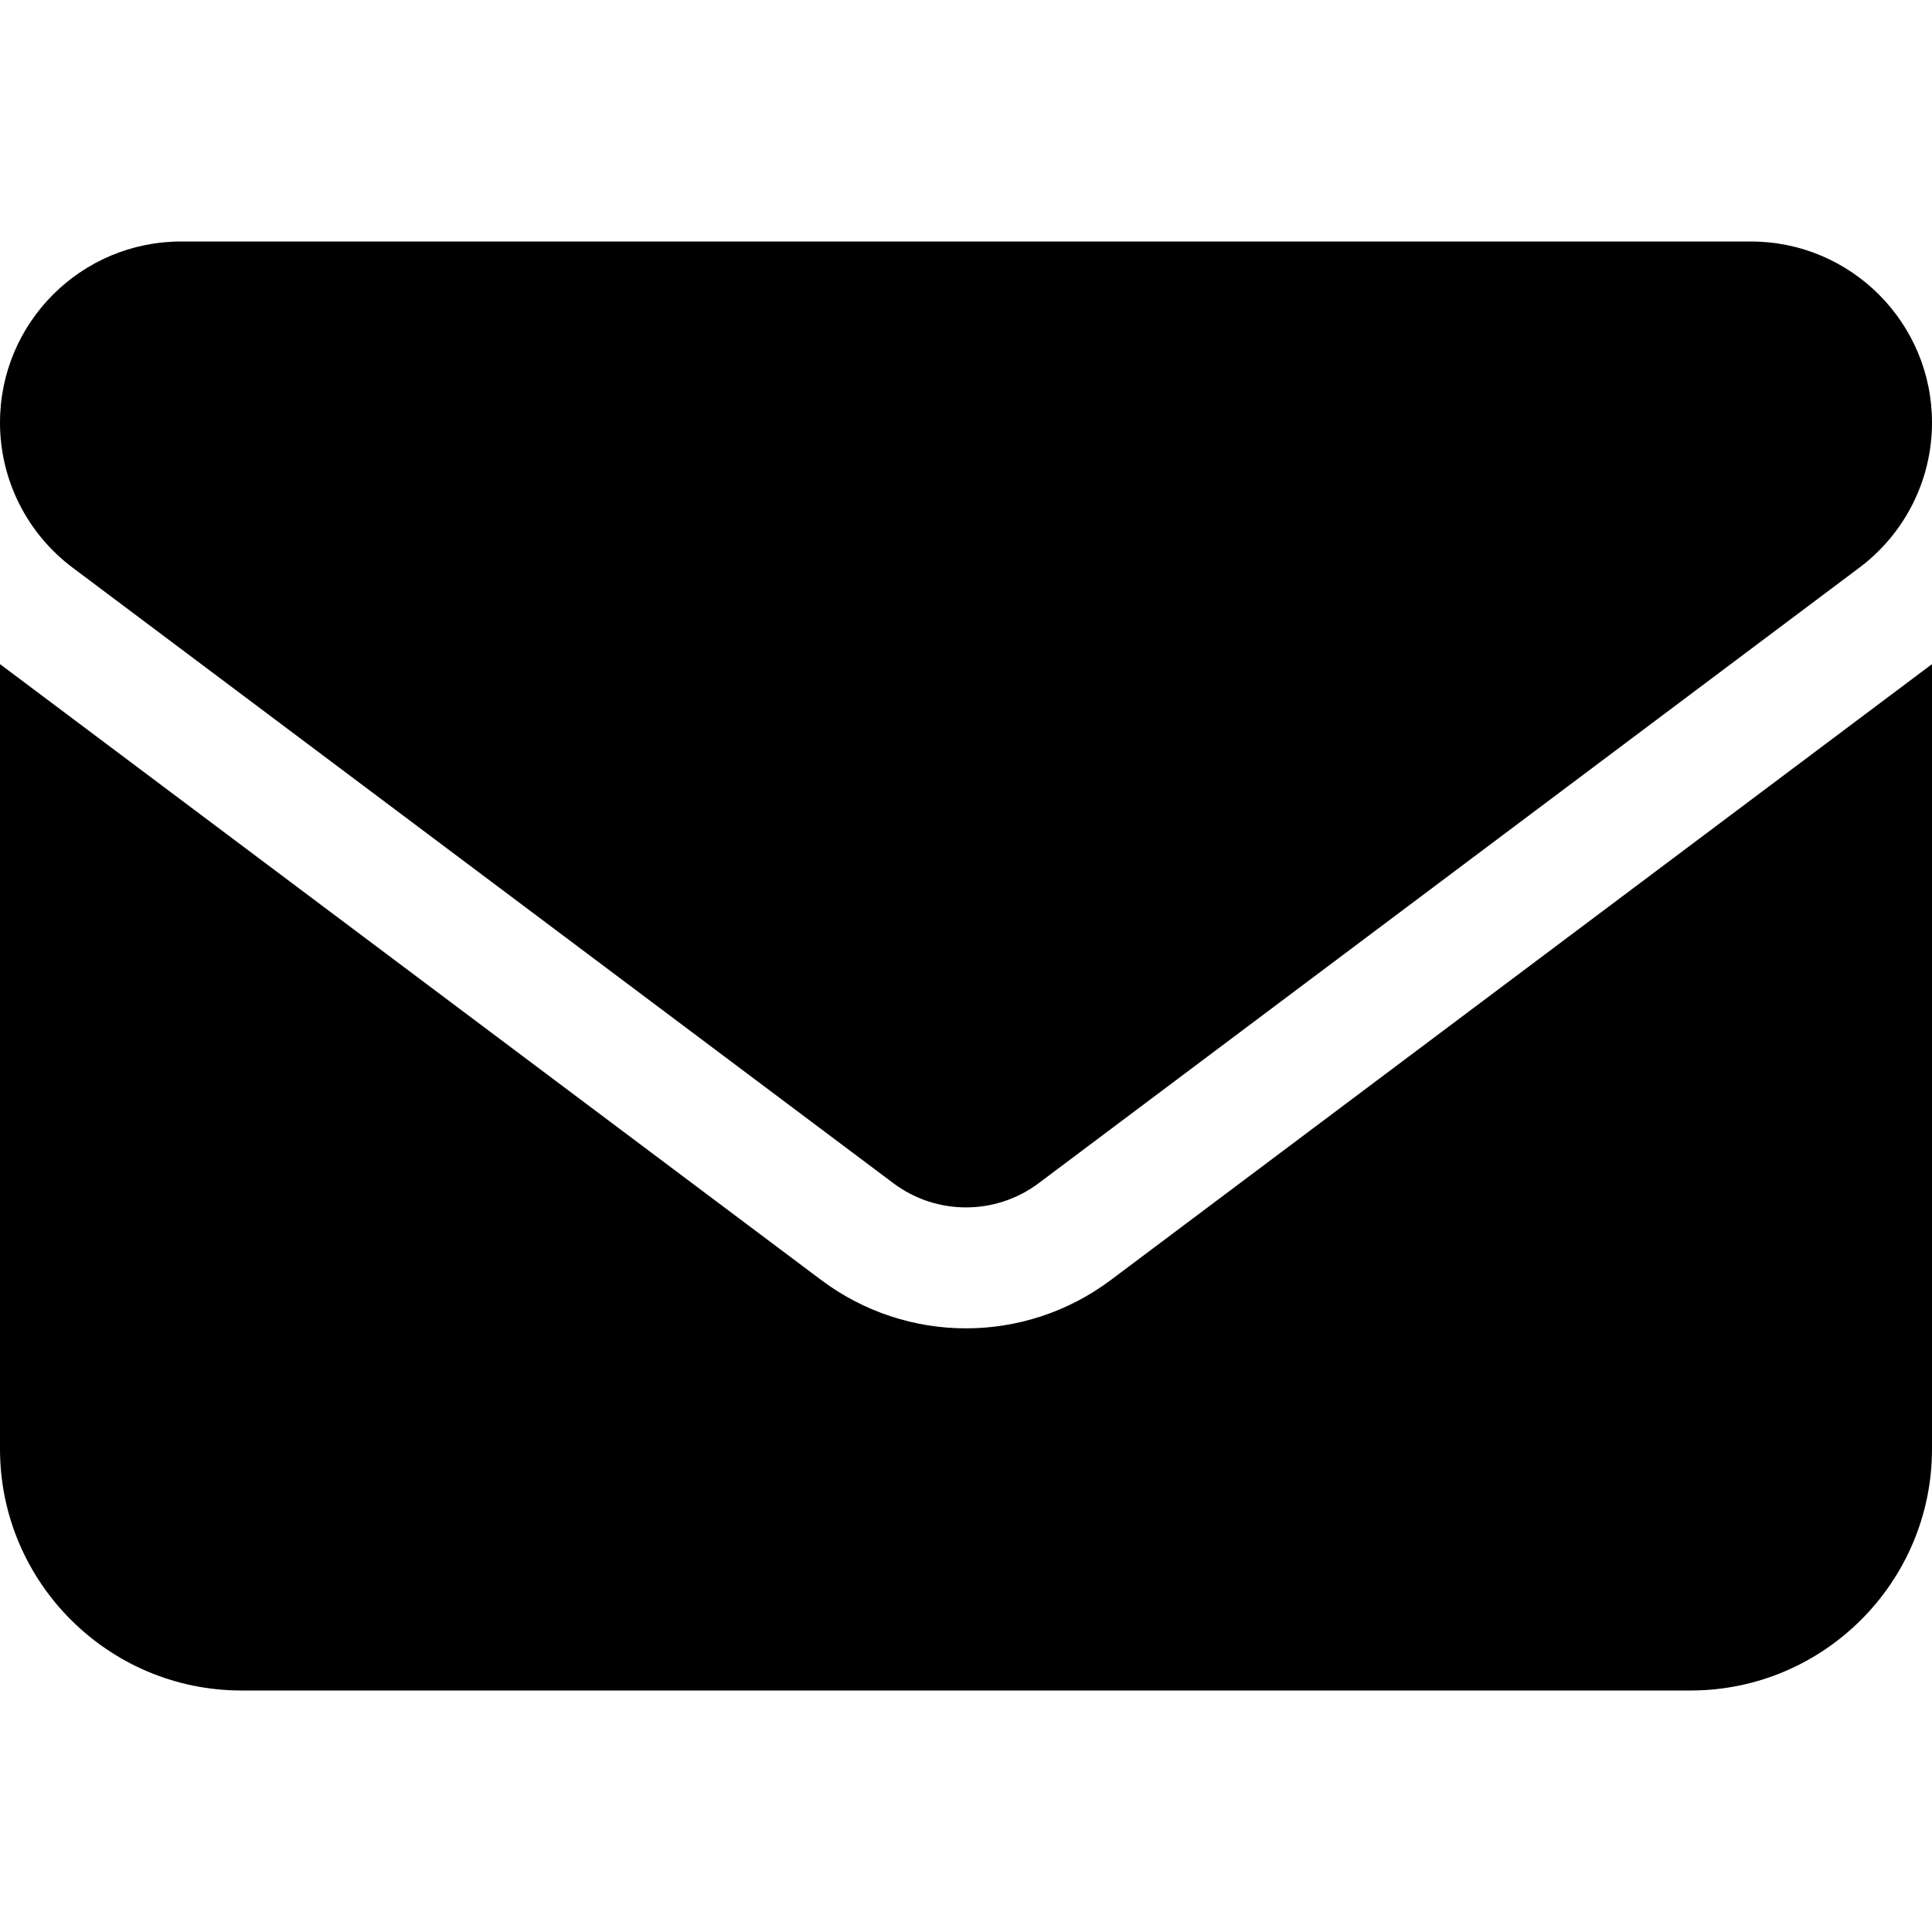
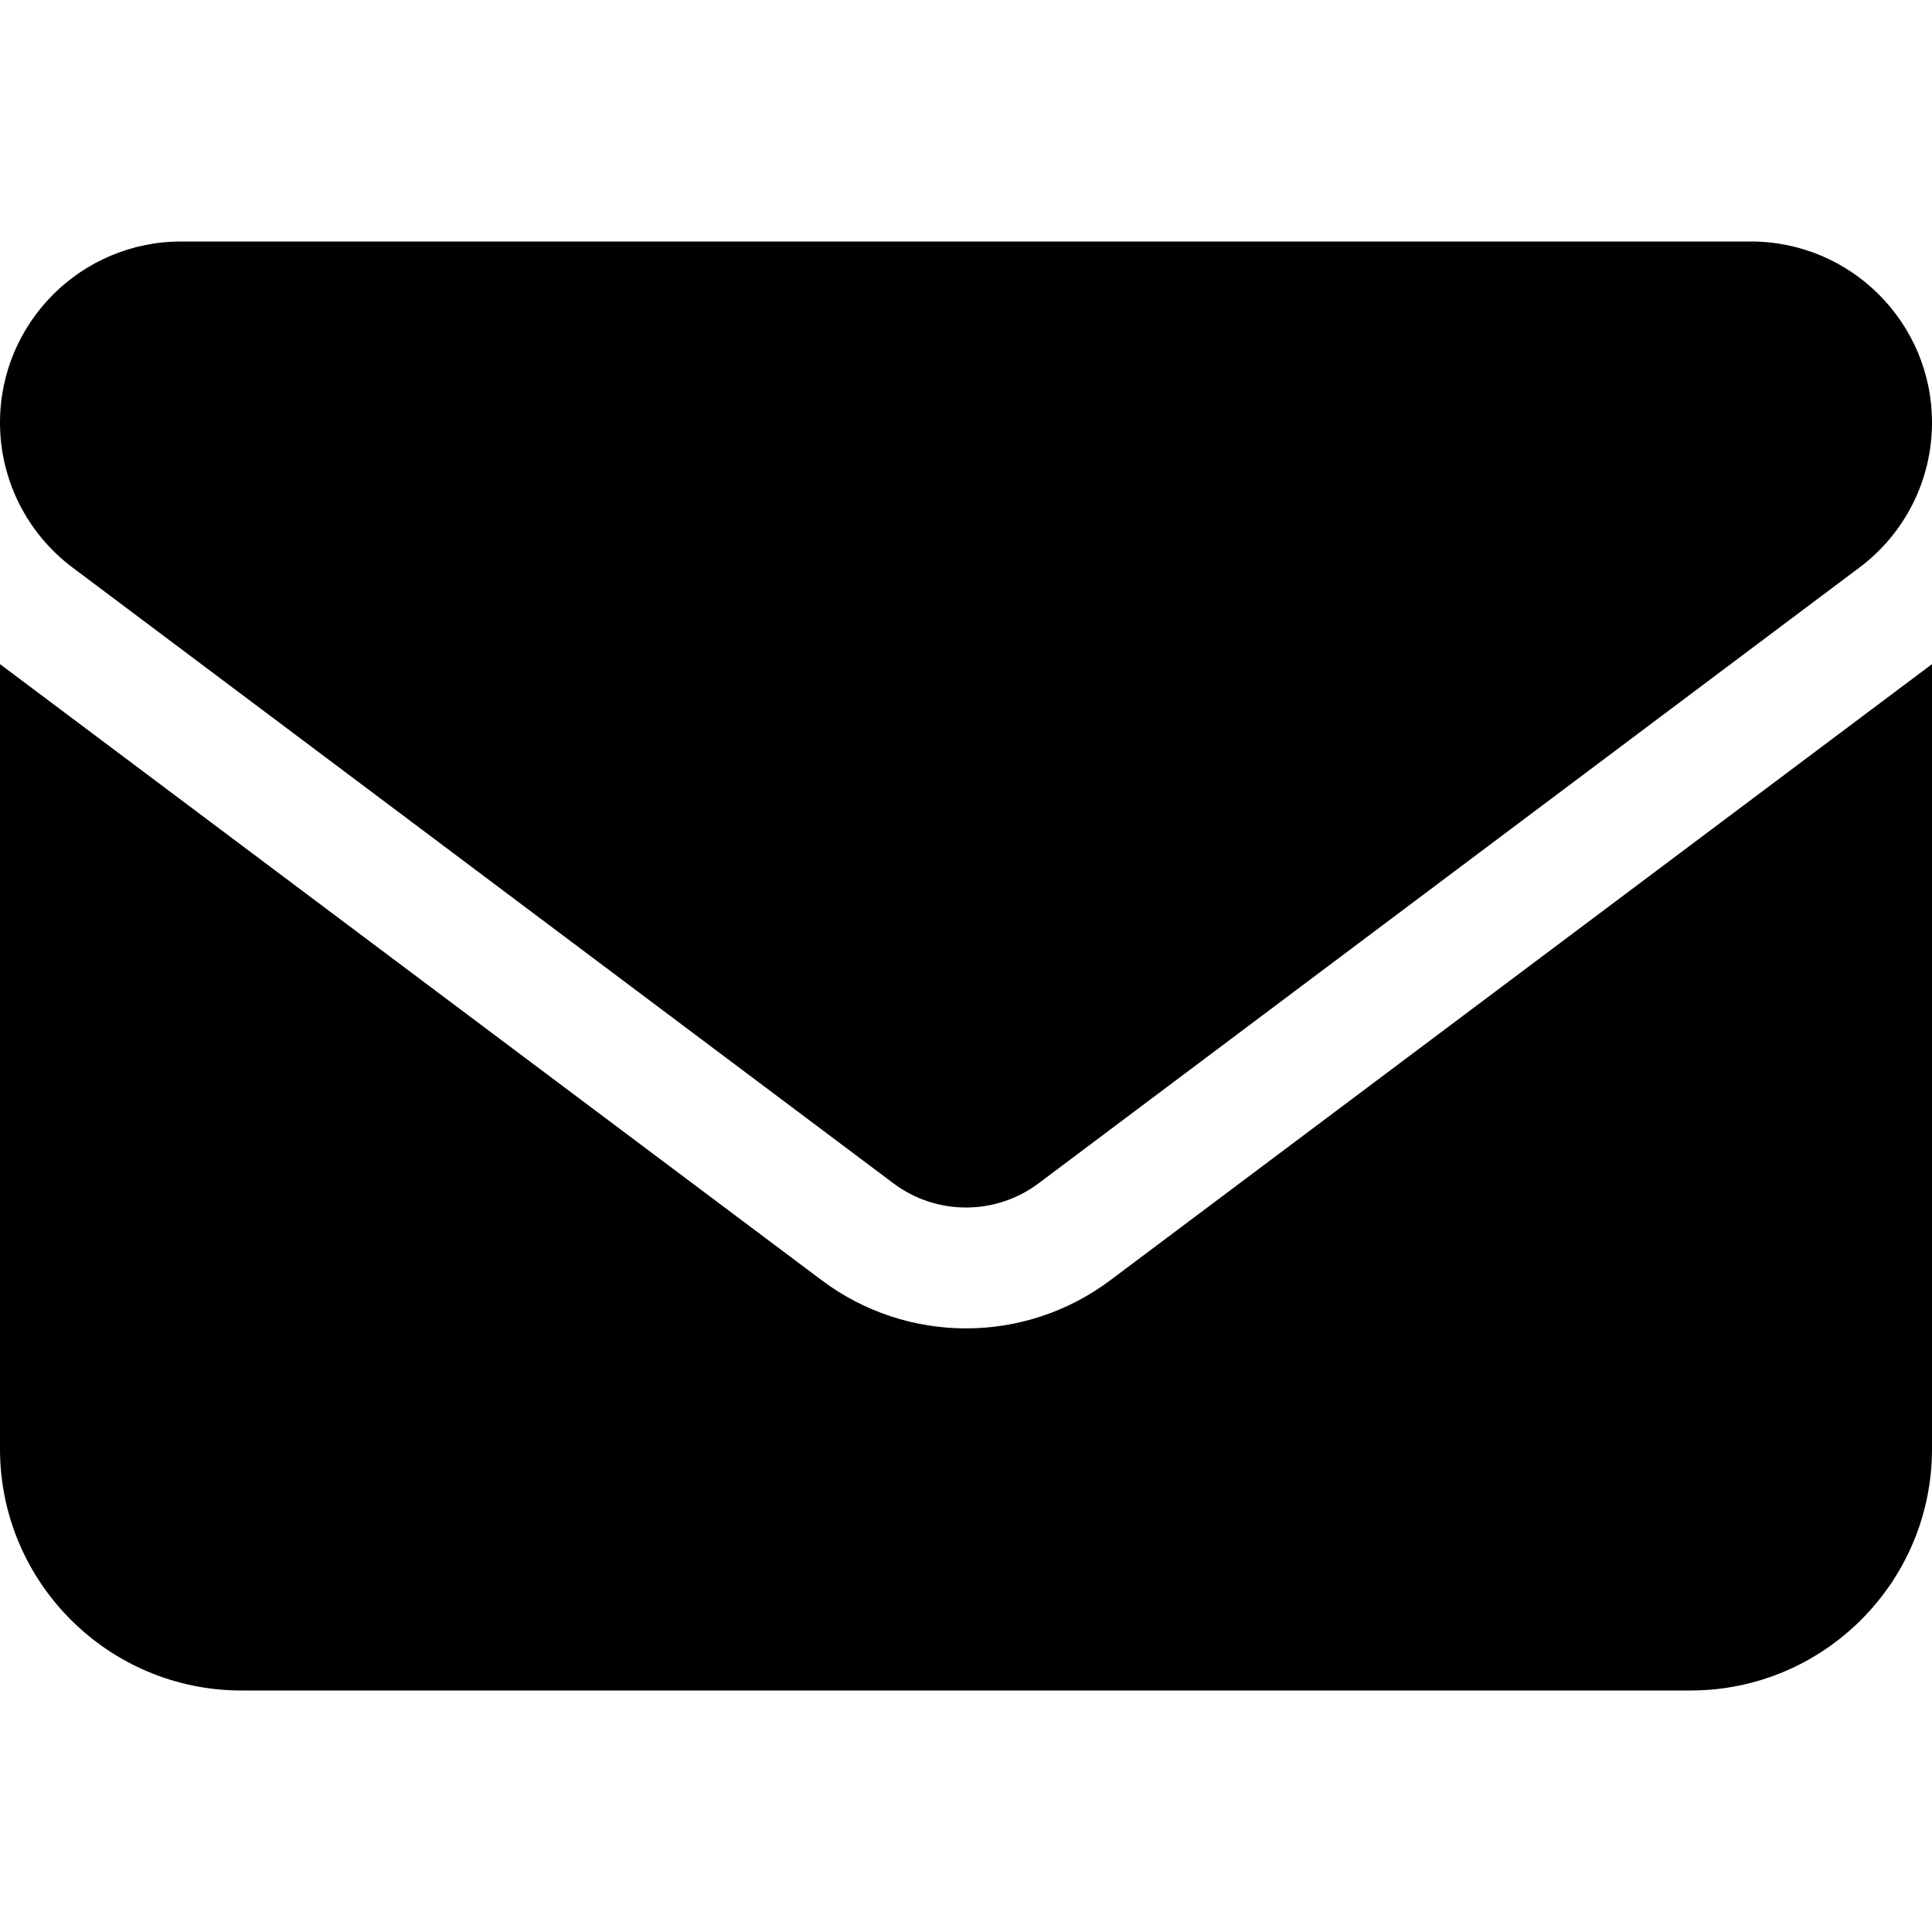
- <svg xmlns="http://www.w3.org/2000/svg" viewBox="0 0 512 512">
-   <path d="M48 64C21.5 64 0 85.5 0 112c0 15.1 7.1 29.3 19.2 38.4L236.8 313.6c11.4 8.5 27 8.5 38.4 0L492.8 150.4c12.1-9.1 19.2-23.3 19.2-38.4c0-26.5-21.5-48-48-48H48zM0 176V384c0 35.3 28.7 64 64 64H448c35.3 0 64-28.7 64-64V176L294.4 339.2c-22.8 17.1-54 17.1-76.8 0L0 176z" />
+ <svg xmlns="http://www.w3.org/2000/svg" width="32px" height="px" viewBox="0 0 32 32" version="1.1">
+   <g id="surface1">
+     <path style=" stroke:none;fill-rule:nonzero;fill:rgb(0%,0%,0%);fill-opacity:1;" d="M 3 4 C 1.344 4 0 5.344 0 7 C 0 7.945 0.445 8.832 1.199 9.398 L 14.801 19.602 C 15.512 20.133 16.488 20.133 17.199 19.602 L 30.801 9.398 C 31.555 8.832 32 7.945 32 7 C 32 5.344 30.656 4 29 4 Z M 0 11 L 0 24 C 0 26.207 1.793 28 4 28 L 28 28 C 30.207 28 32 26.207 32 24 L 32 11 L 18.398 21.199 C 16.977 22.27 15.023 22.27 13.602 21.199 Z M 0 11 " />
+   </g>
</svg>
